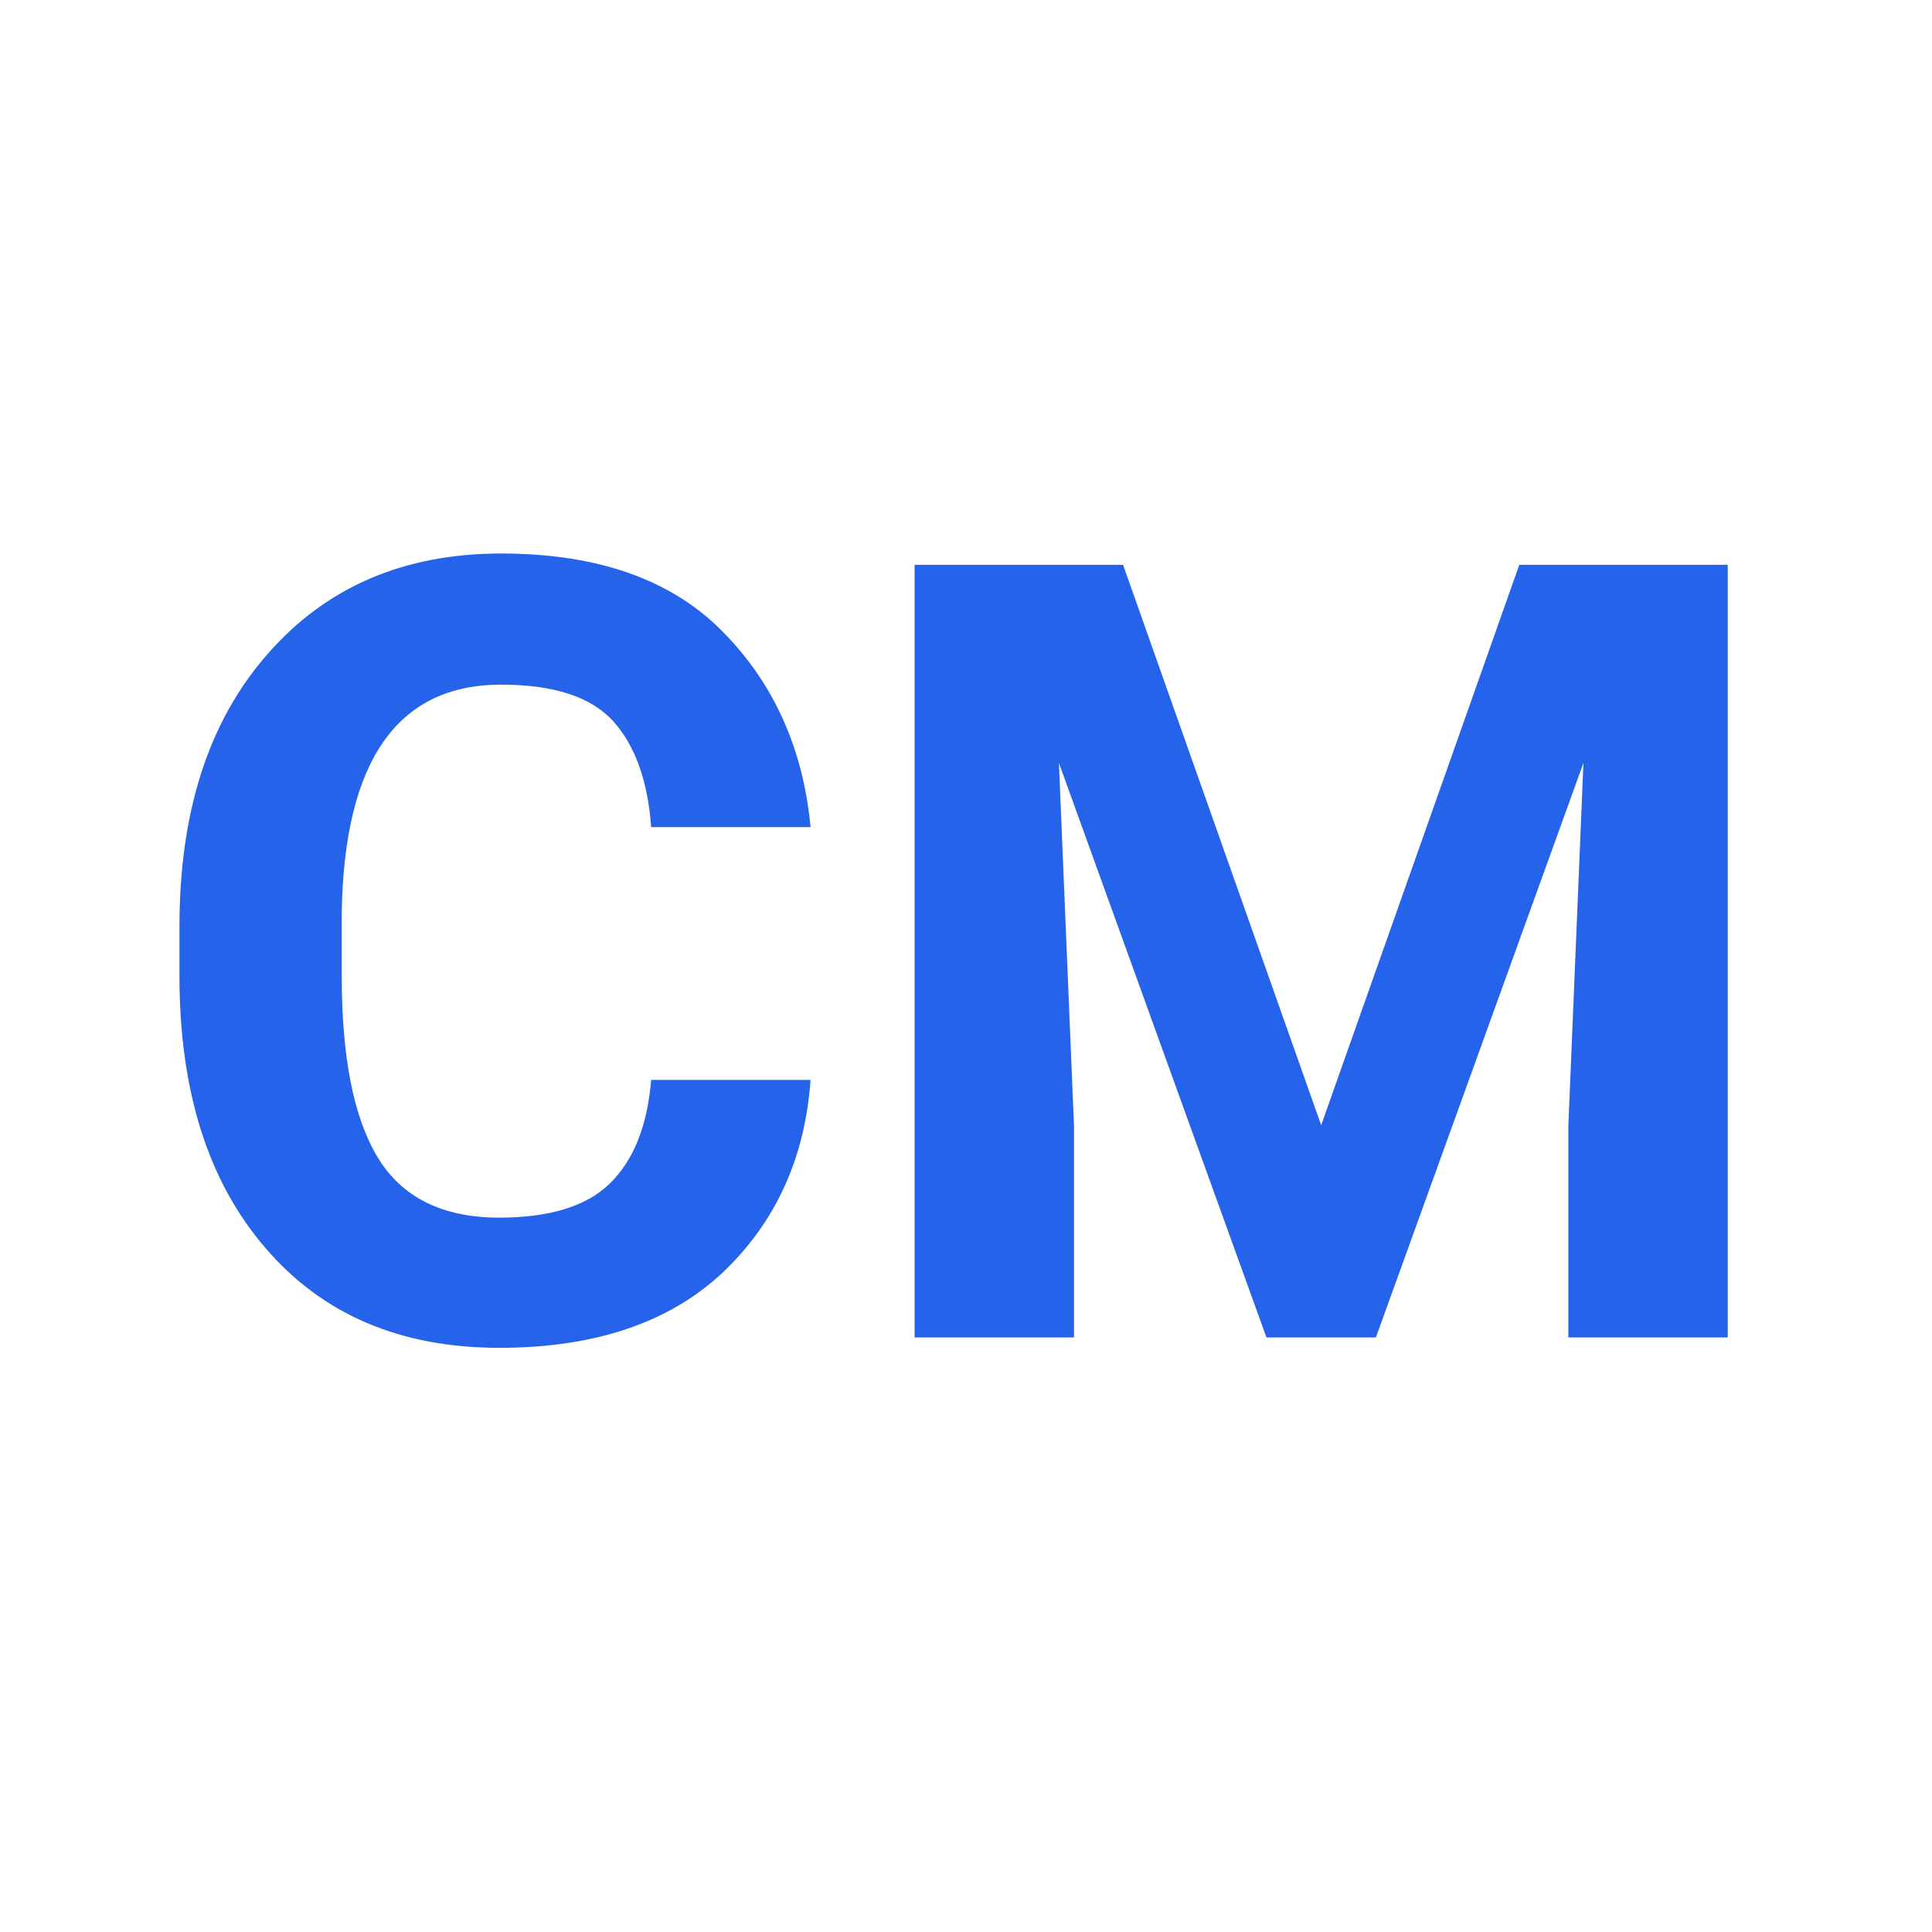
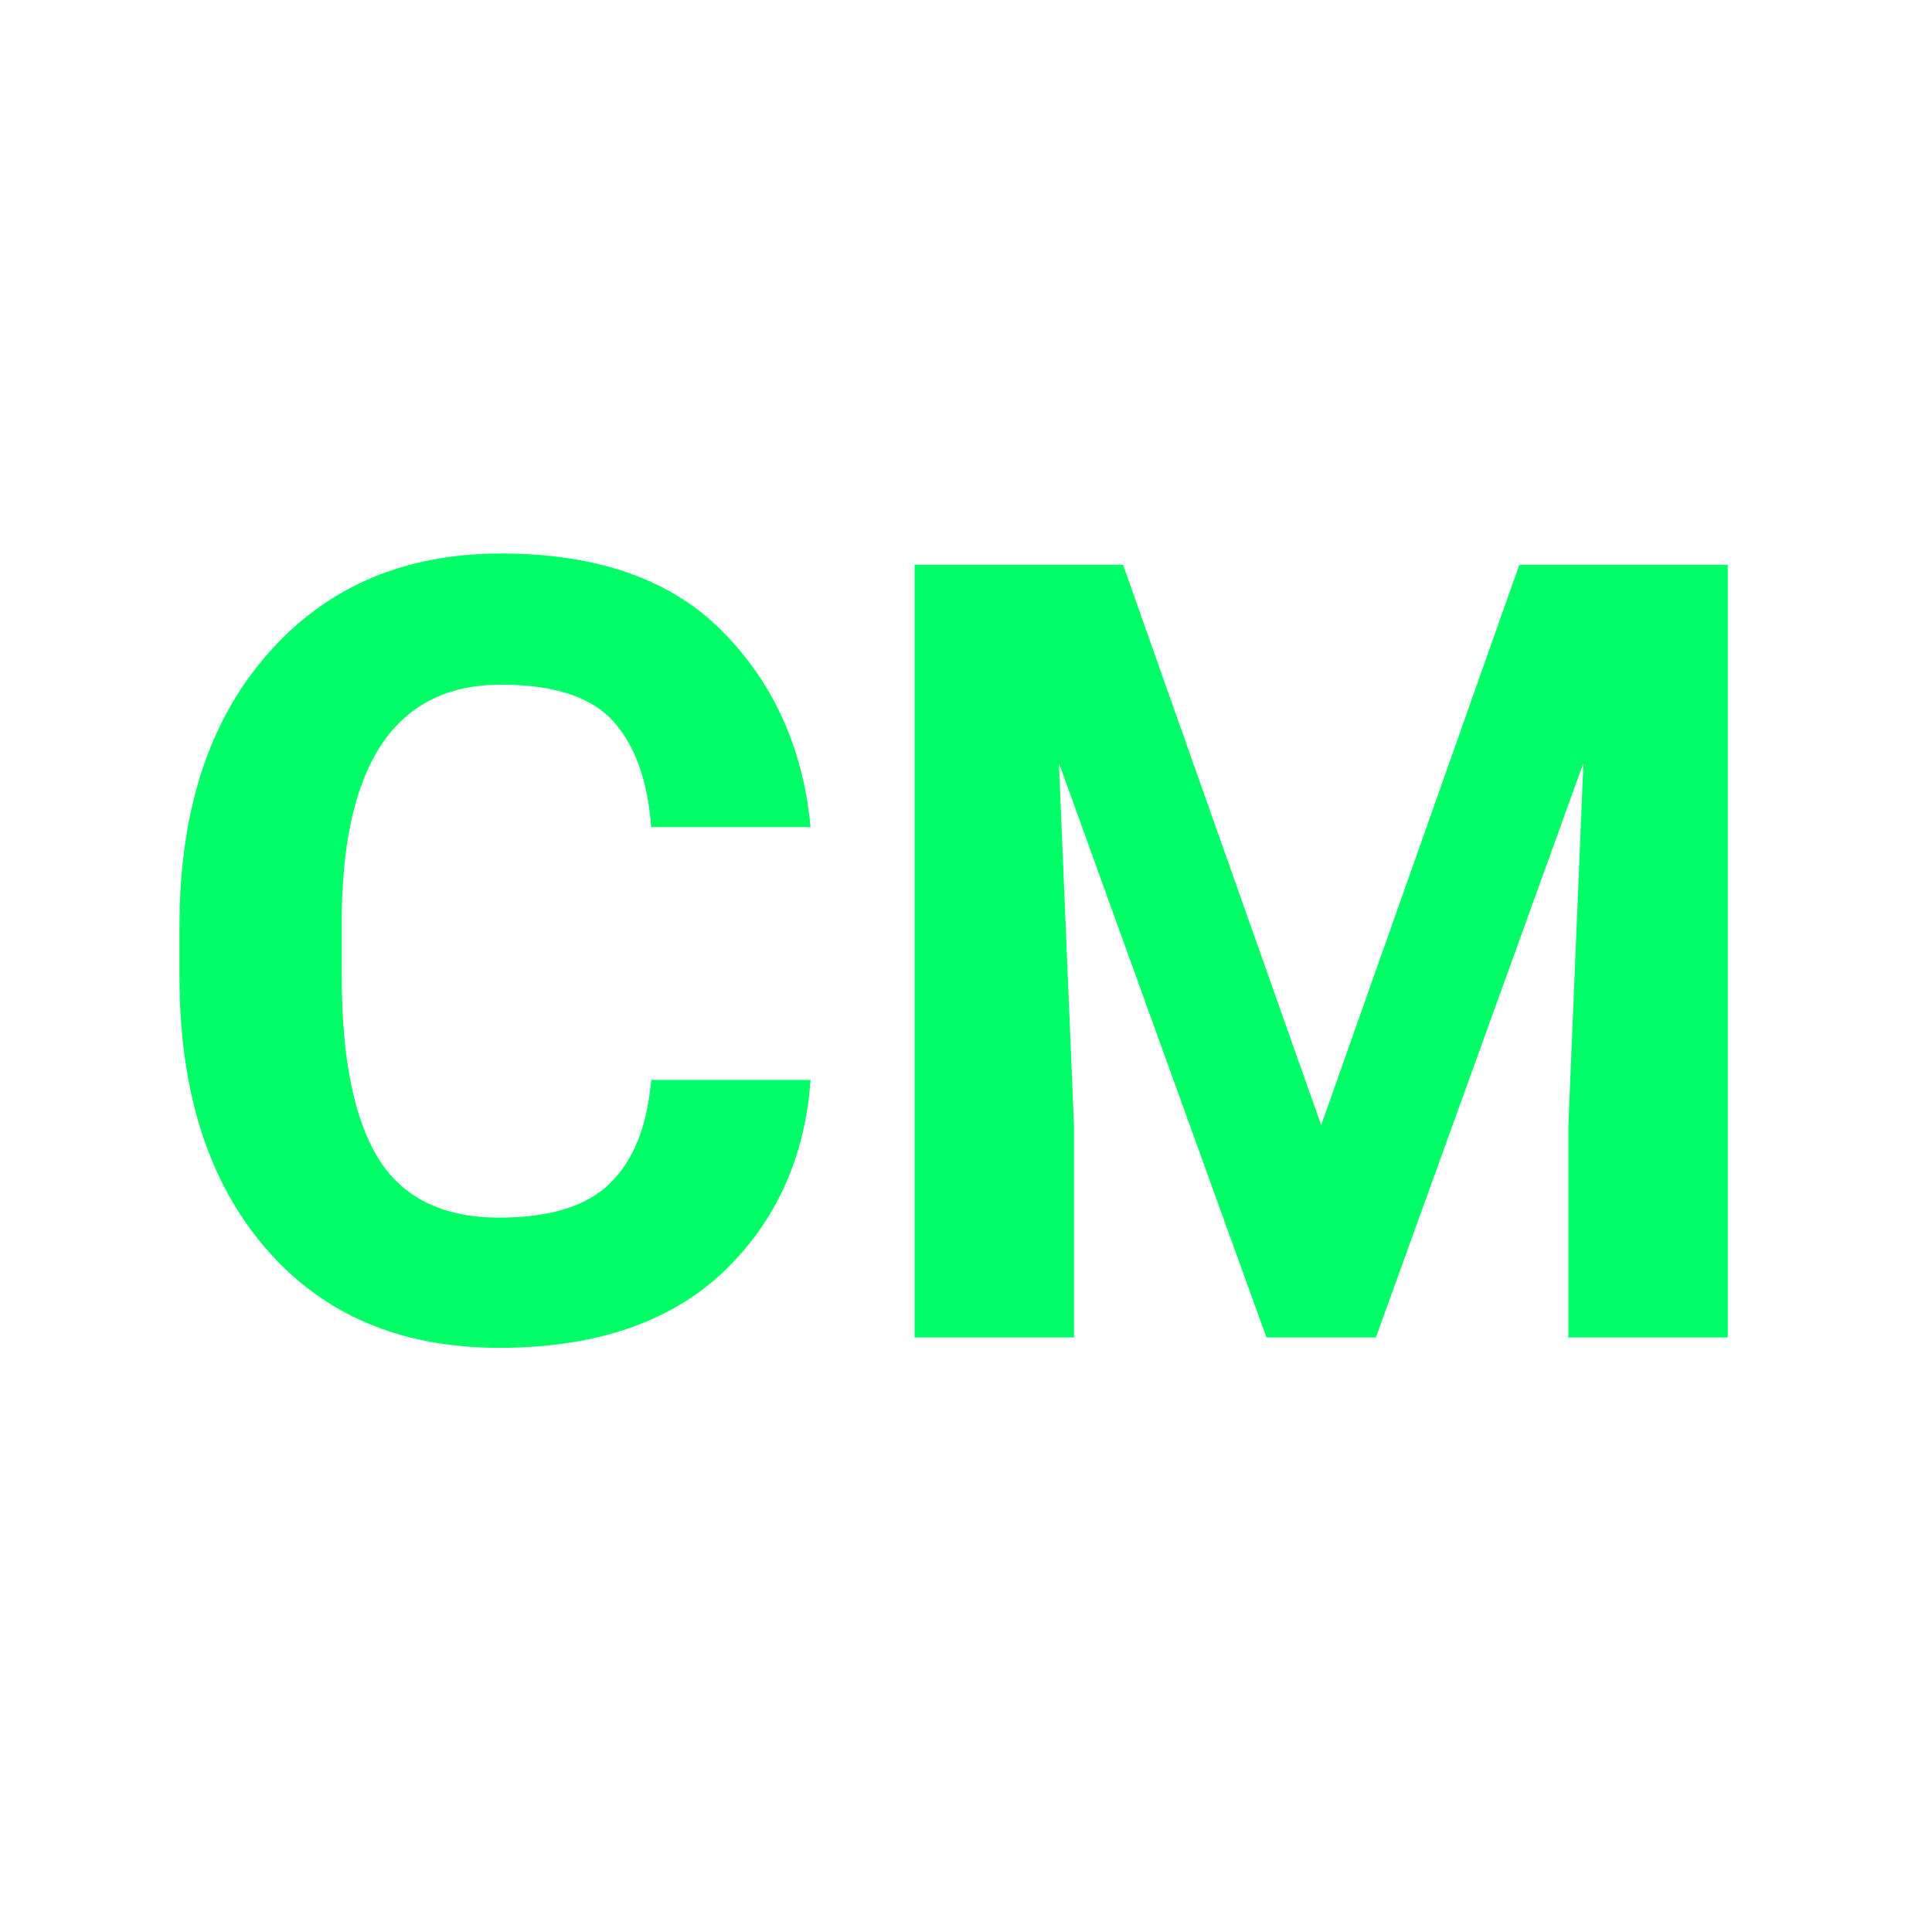
<svg xmlns="http://www.w3.org/2000/svg" viewBox="0 0 32 32">
-   <text x="50%" y="50%" text-anchor="middle" dominant-baseline="central" font-family="-apple-system, BlinkMacSystemFont, 'Segoe UI', Roboto, Helvetica, Arial, sans-serif" font-size="18" font-weight="700" fill="#2563eb">CM</text>
+   <text x="50%" y="50%" text-anchor="middle" dominant-baseline="central" font-family="-apple-system, BlinkMacSystemFont, 'Segoe UI', Roboto, Helvetica, Arial, sans-serif" font-size="18" font-weight="700" fill="#00ff66">CM</text>
</svg>
